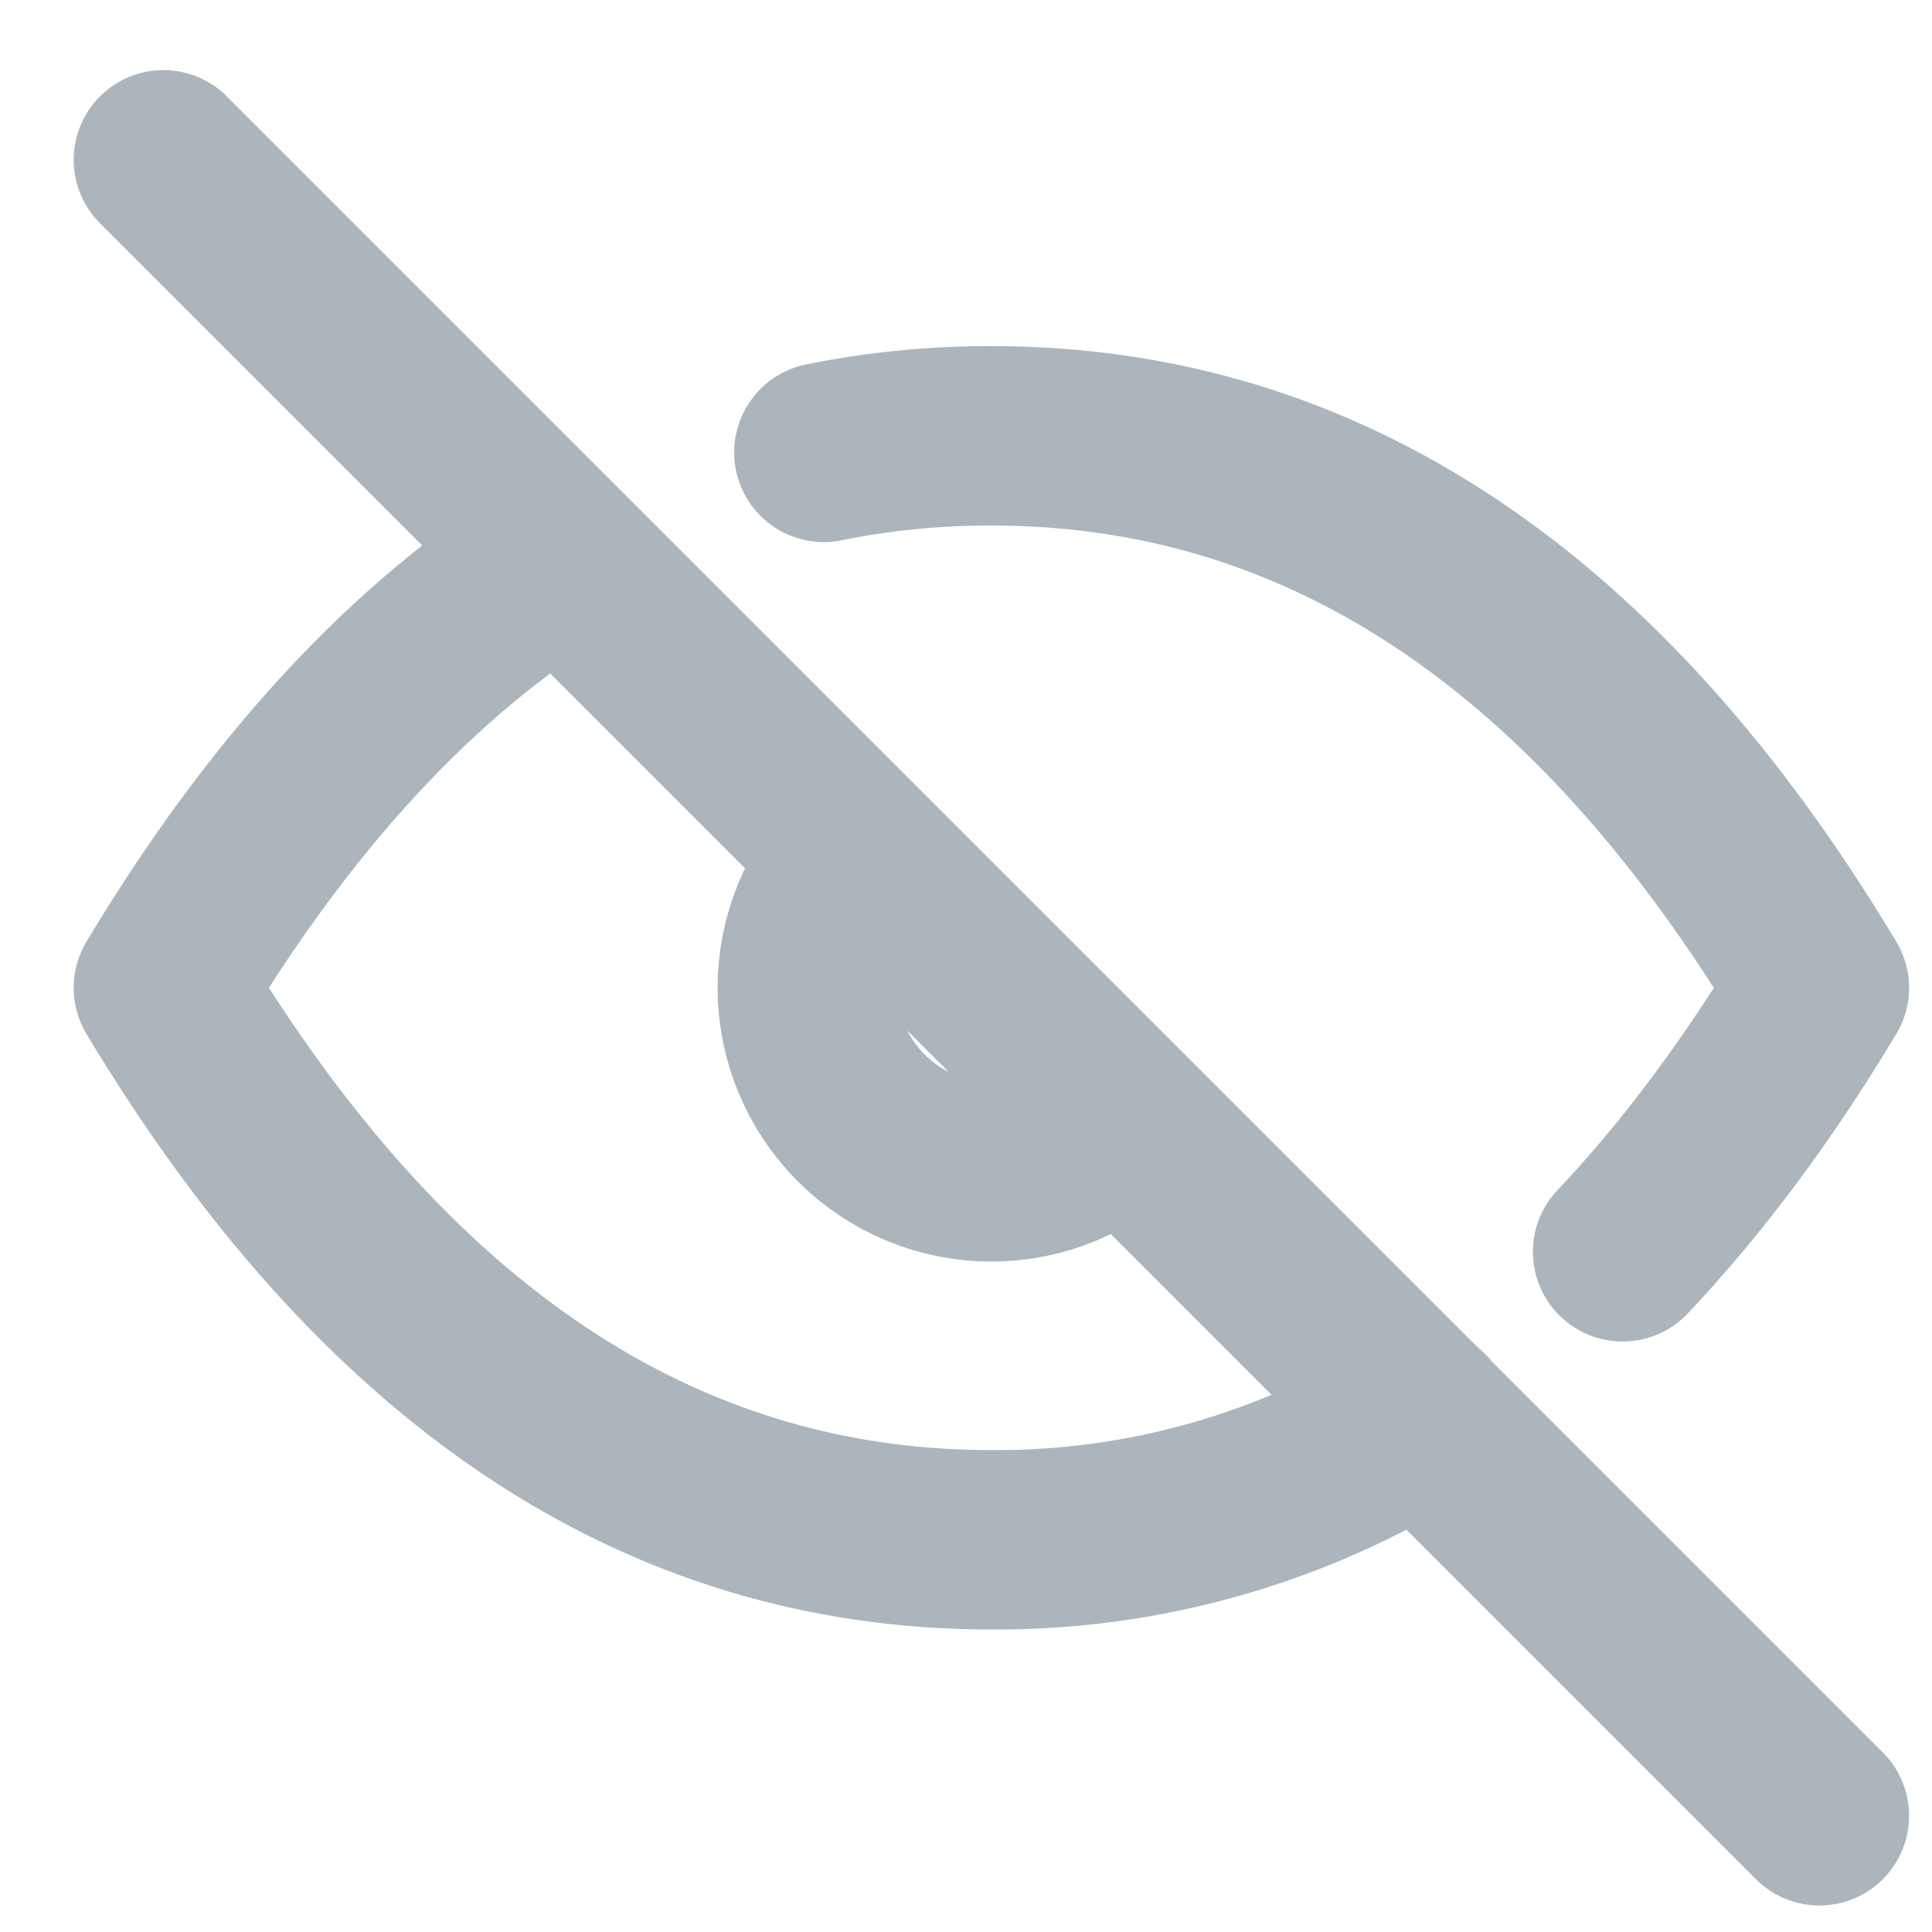
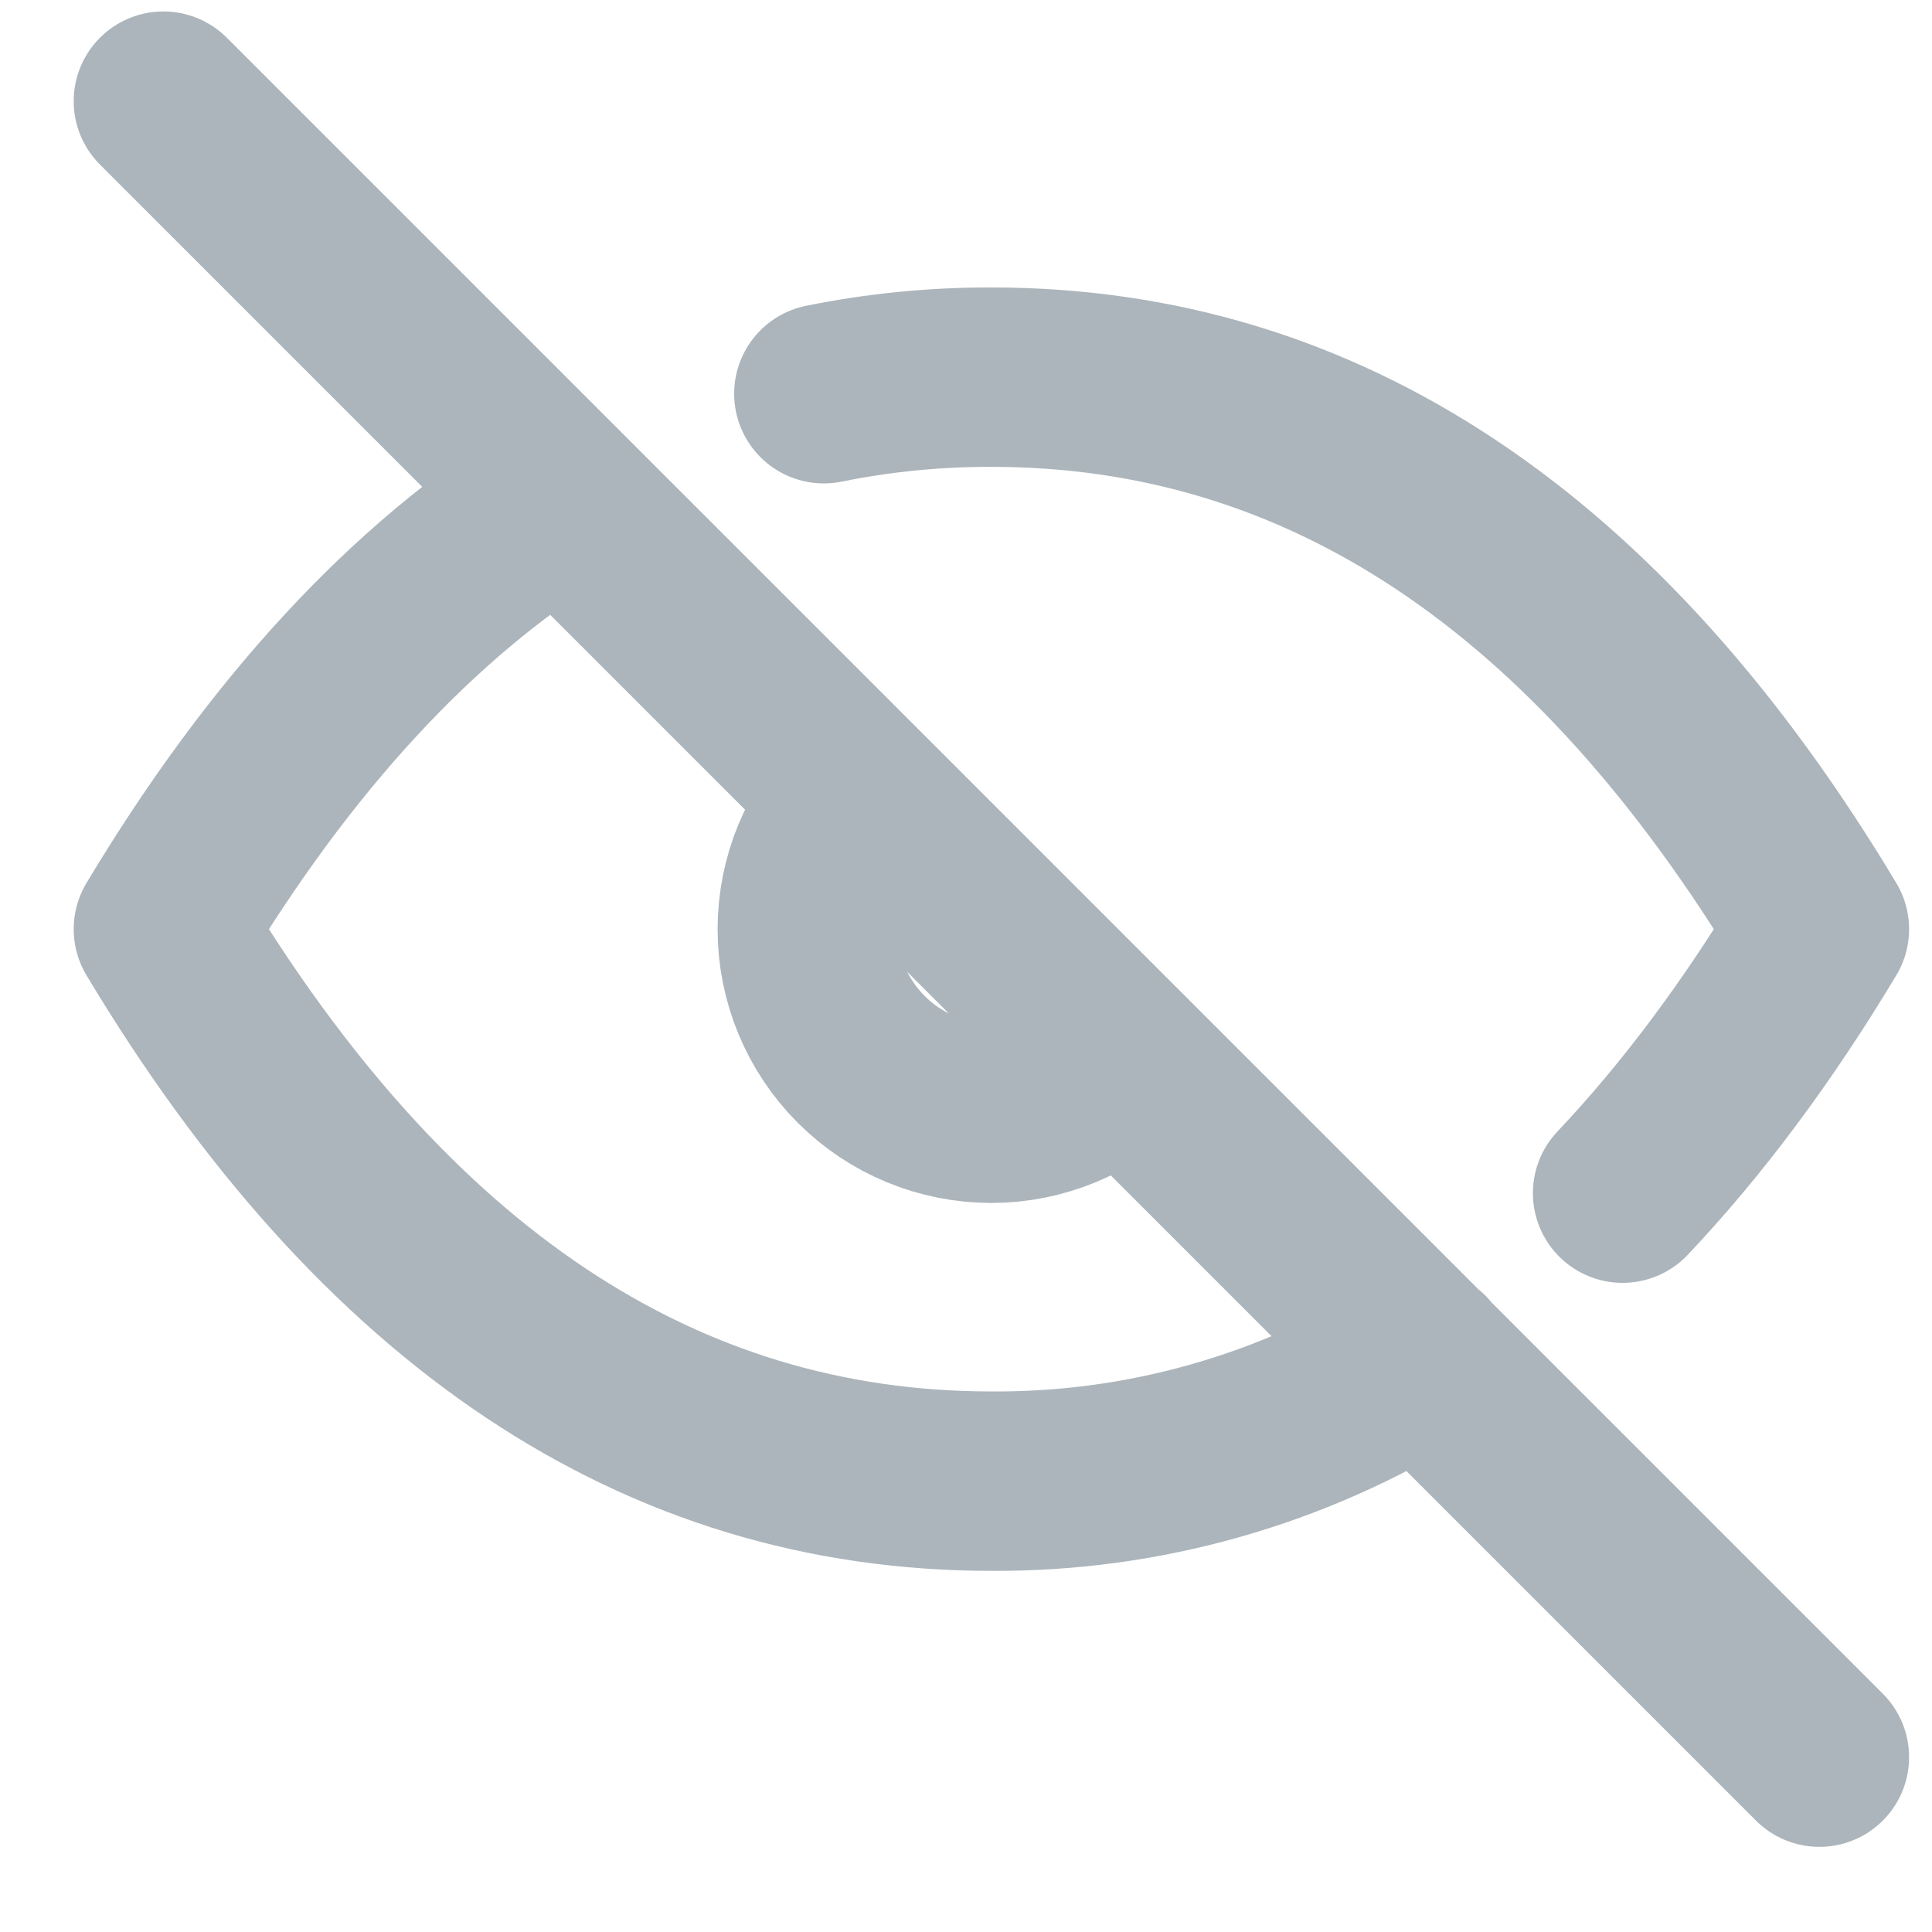
<svg xmlns="http://www.w3.org/2000/svg" width="14" height="14" viewBox="0 0 14 14" fill="none">
-   <path d="M6.24 6.216C5.99 6.466 5.85 6.805 5.85 7.159C5.85 7.512 5.991 7.851 6.241 8.101C6.491 8.351 6.83 8.492 7.184 8.492C7.537 8.492 7.876 8.351 8.126 8.101M10.304 10.273C9.369 10.858 8.287 11.165 7.184 11.158C4.784 11.158 2.784 9.824 1.184 7.158C2.032 5.744 2.992 4.706 4.064 4.042M5.97 3.278C6.37 3.197 6.776 3.157 7.184 3.158C9.584 3.158 11.584 4.491 13.184 7.158C12.74 7.898 12.264 8.536 11.758 9.071M1.184 1.158L13.184 13.158" stroke="#ACB5BB" stroke-width="1.3" stroke-linecap="round" stroke-linejoin="round" />
+   <path d="M6.24 5.791C5.99 6.041 5.85 6.38 5.85 6.734C5.85 7.087 5.991 7.427 6.241 7.677C6.491 7.927 6.83 8.067 7.184 8.067C7.537 8.067 7.876 7.926 8.126 7.676M10.304 9.848C9.369 10.433 8.287 10.74 7.184 10.733C4.784 10.733 2.784 9.4 1.184 6.733C2.032 5.32 2.992 4.281 4.064 3.617M5.97 2.853C6.37 2.772 6.776 2.732 7.184 2.733C9.584 2.733 11.584 4.066 13.184 6.733C12.74 7.473 12.264 8.111 11.758 8.646M1.184 0.733L13.184 12.733" stroke="#ACB5BB" stroke-width="1.3" stroke-linecap="round" stroke-linejoin="round" />
</svg>
